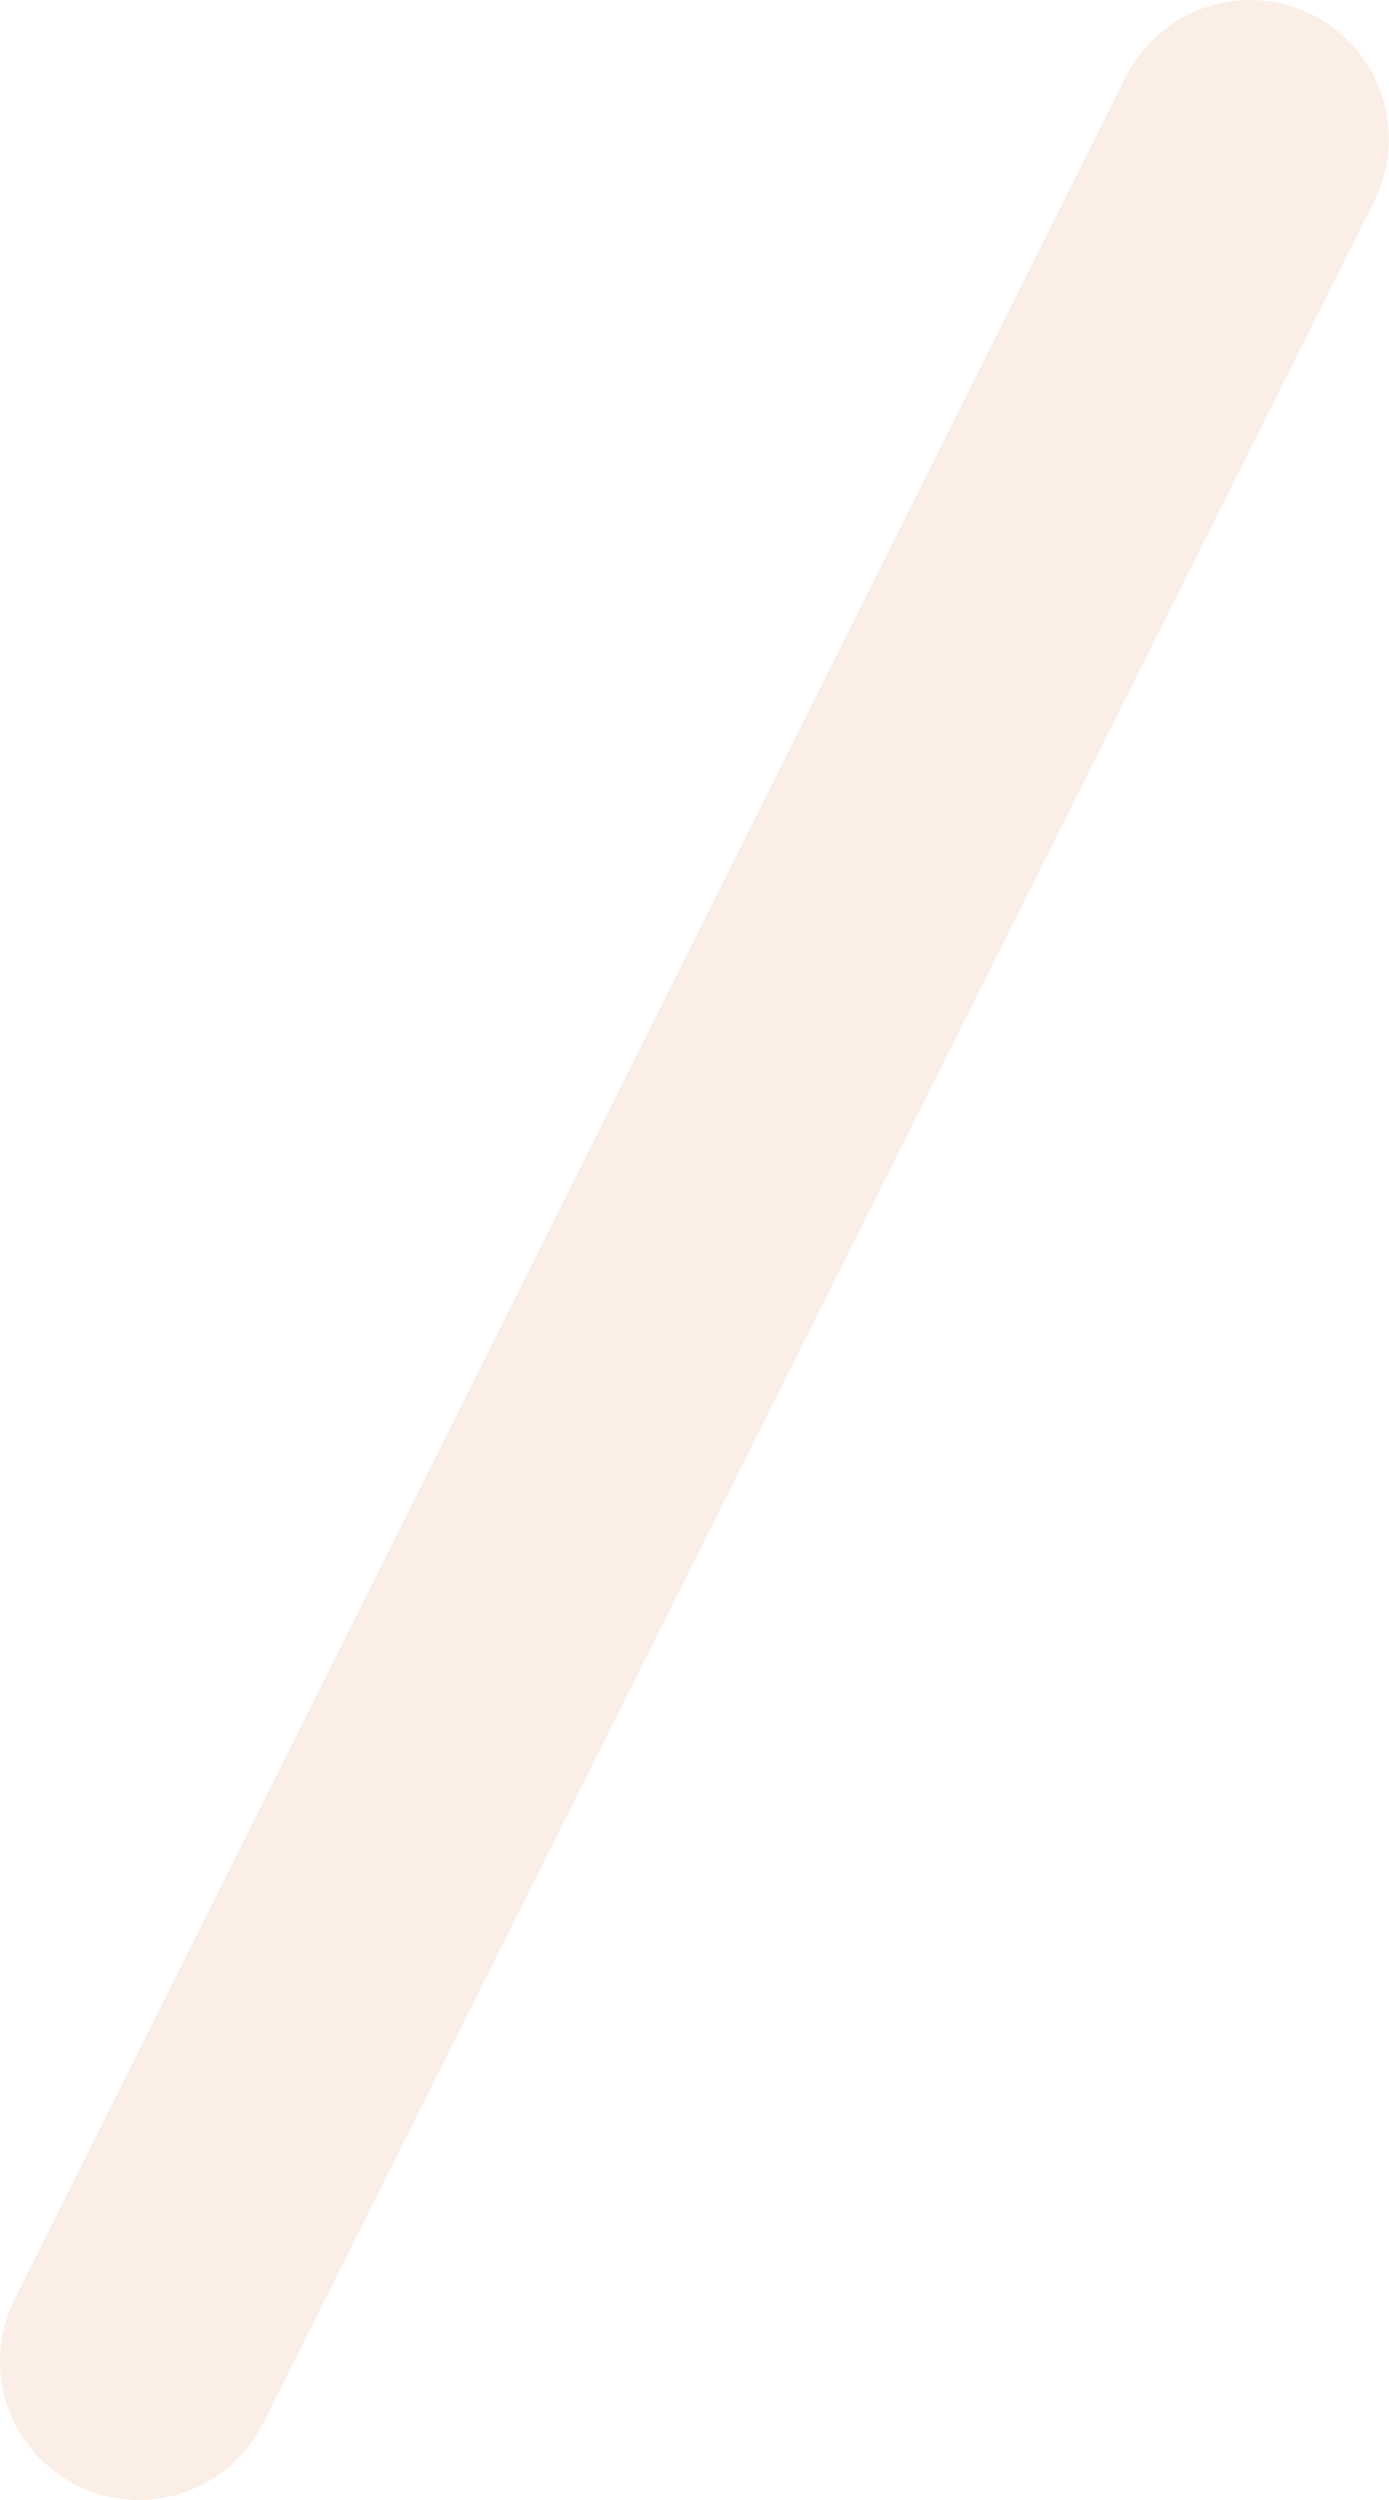
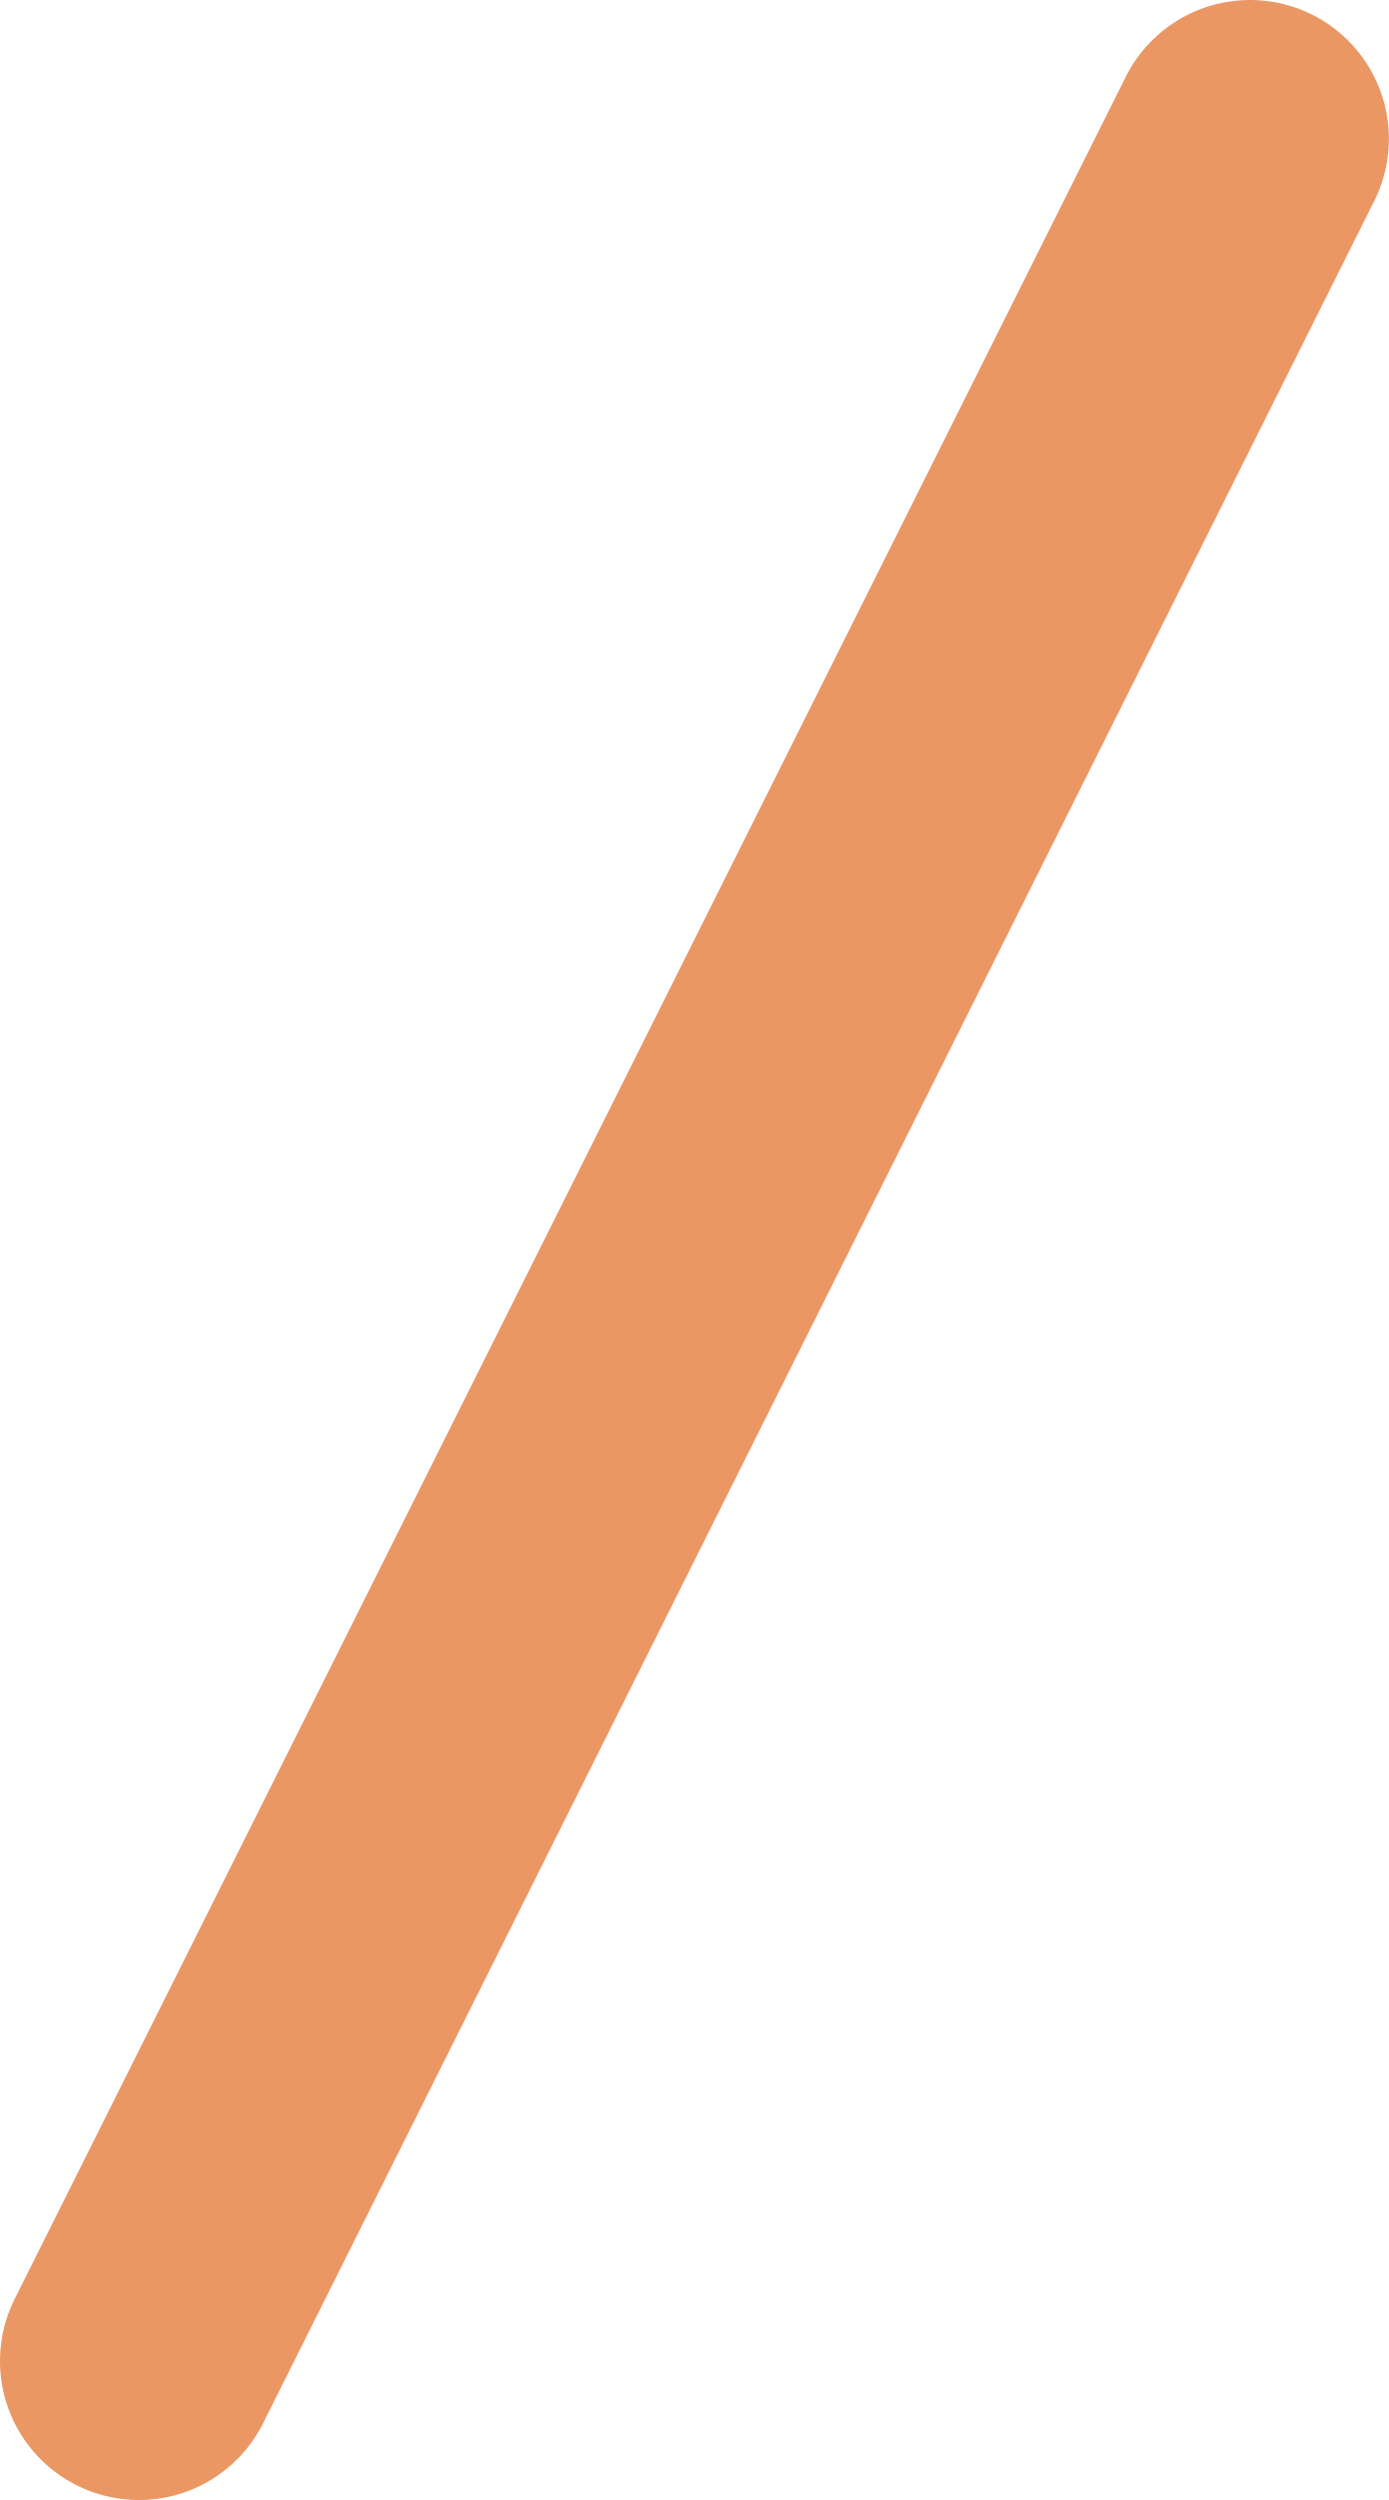
<svg xmlns="http://www.w3.org/2000/svg" preserveaspectratio="none" width="20" height="36" viewBox="0 0 20 36">
-   <path d="M18 2L2 34" stroke="#fbeee6" stroke-width="4" stroke-linecap="round" />
+   <path d="M18 2L2 34" stroke="#ea9763" stroke-width="4" stroke-linecap="round" />
</svg>
